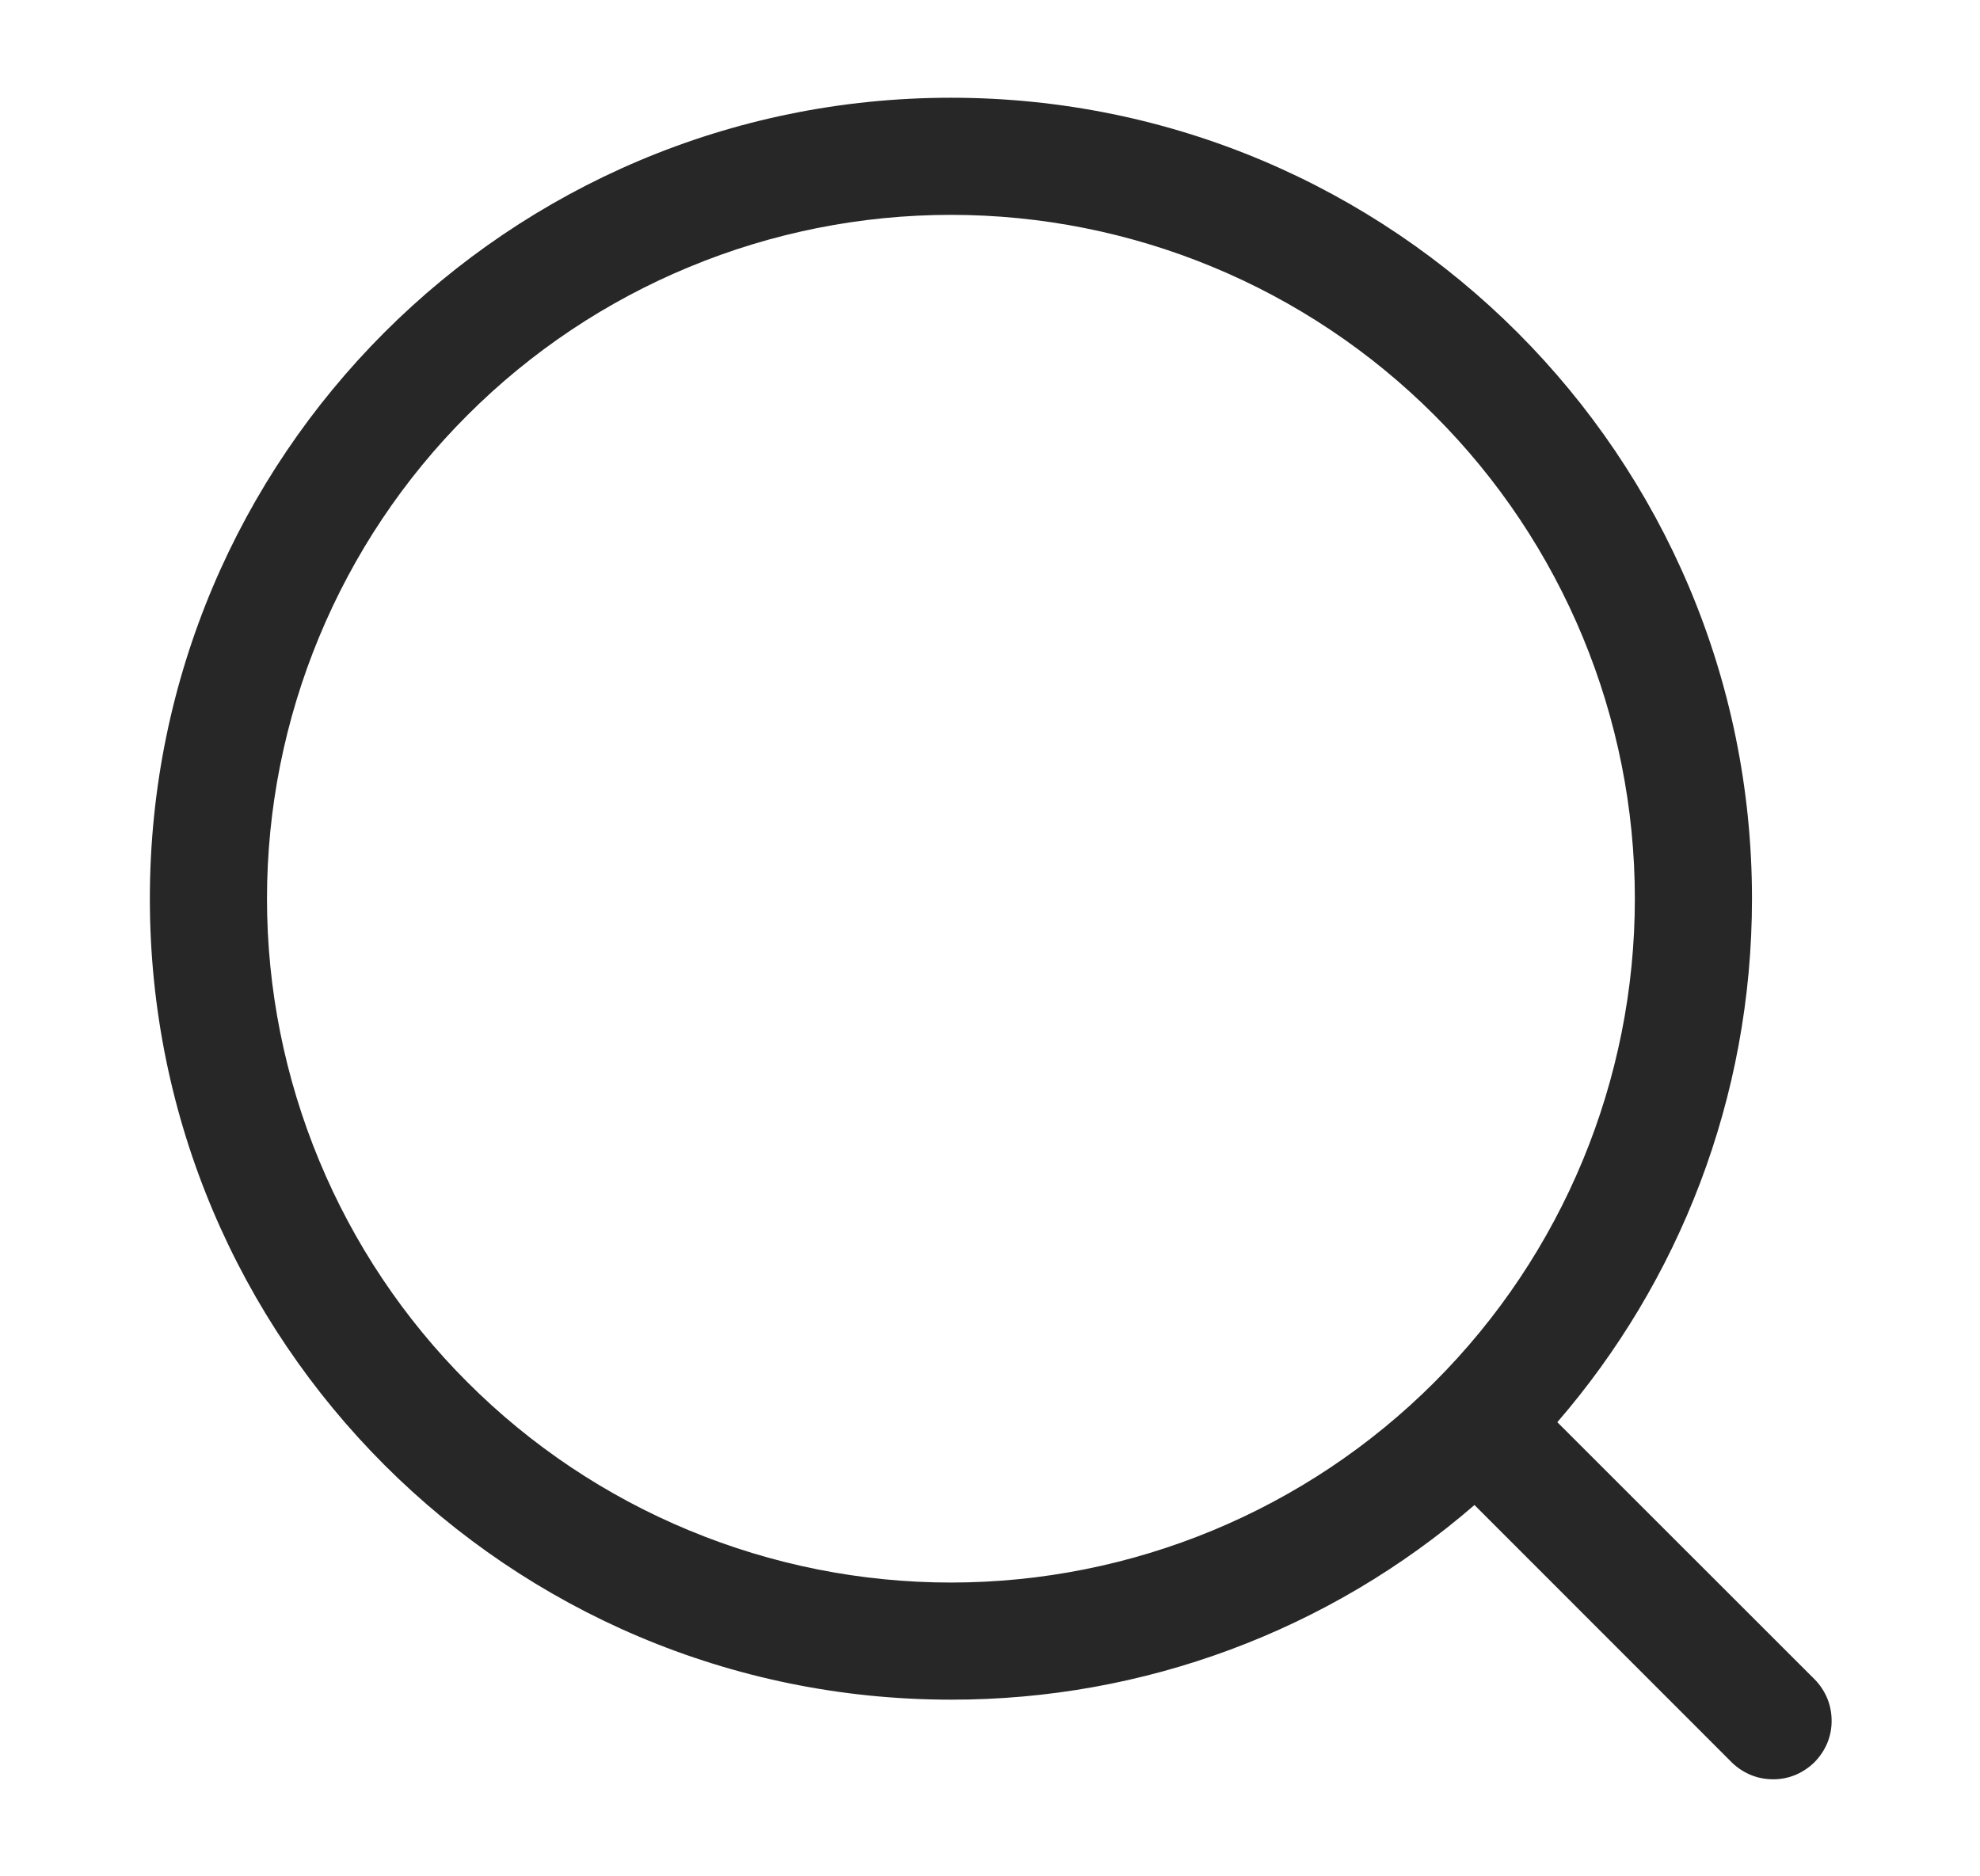
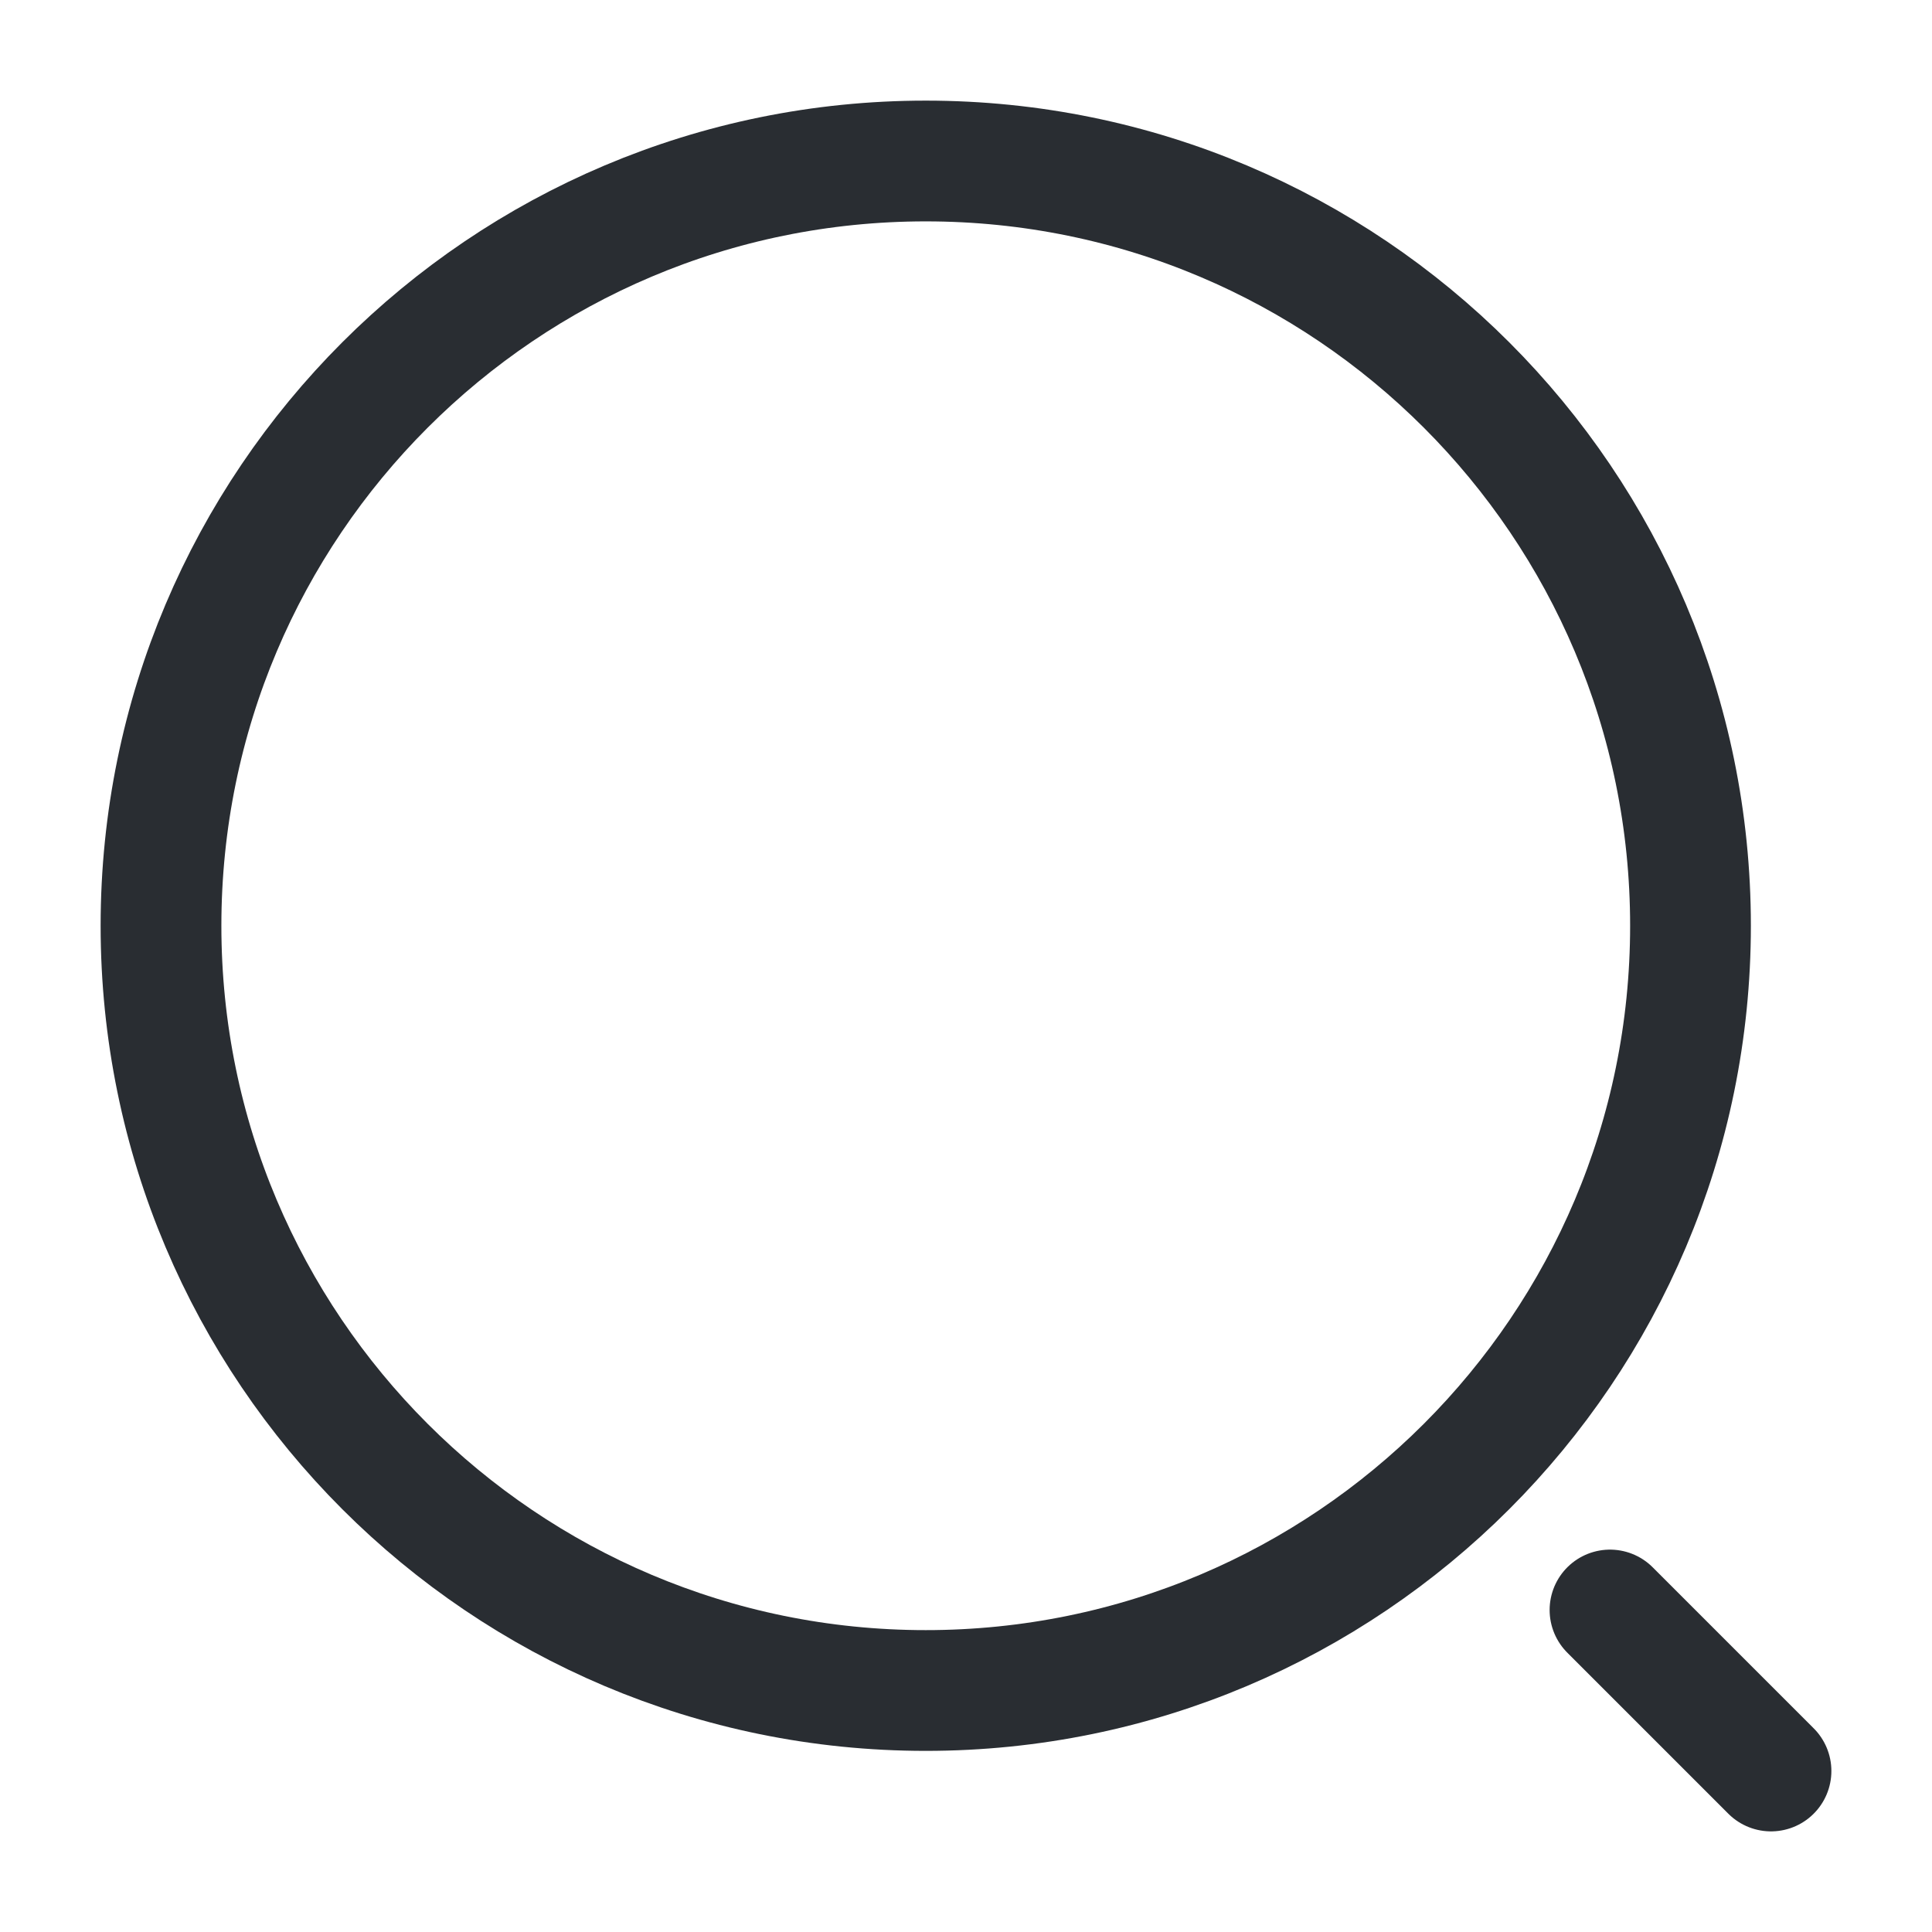
- <svg xmlns="http://www.w3.org/2000/svg" width="19" height="18" viewBox="0 0 19 18" fill="none">
-   <path fill-rule="evenodd" clip-rule="evenodd" d="M9.125 2.062C8.263 2.062 7.41 2.232 6.614 2.562C5.817 2.892 5.094 3.375 4.485 3.985C3.875 4.594 3.392 5.317 3.062 6.114C2.732 6.91 2.562 7.763 2.562 8.625C2.562 9.487 2.732 10.34 3.062 11.136C3.392 11.933 3.875 12.656 4.485 13.265C5.094 13.875 5.817 14.358 6.614 14.688C7.41 15.018 8.263 15.188 9.125 15.188C10.866 15.188 12.535 14.496 13.765 13.265C14.996 12.035 15.688 10.366 15.688 8.625C15.688 6.885 14.996 5.215 13.765 3.985C12.535 2.754 10.866 2.062 9.125 2.062ZM1.438 8.625C1.438 4.38 4.88 0.938 9.125 0.938C13.37 0.938 16.812 4.38 16.812 8.625C16.812 10.545 16.108 12.302 14.944 13.649L17.398 16.102C17.453 16.154 17.497 16.216 17.528 16.285C17.559 16.354 17.575 16.429 17.576 16.504C17.578 16.58 17.564 16.655 17.536 16.725C17.507 16.795 17.465 16.858 17.412 16.912C17.358 16.965 17.295 17.007 17.225 17.036C17.155 17.064 17.08 17.078 17.004 17.076C16.929 17.075 16.854 17.059 16.785 17.028C16.716 16.997 16.654 16.953 16.602 16.898L14.149 14.444C12.754 15.652 10.97 16.315 9.125 16.312C4.88 16.312 1.438 12.87 1.438 8.625Z" fill="#272727" />
+ <svg xmlns="http://www.w3.org/2000/svg" width="24" height="24" viewBox="0 0 24 24" fill="none">
+   <path d="M11.5 21C16.747 21 21 16.747 21 11.5C21 6.253 16.747 2 11.5 2C6.253 2 2 6.253 2 11.5C2 16.747 6.253 21 11.5 21Z" stroke="#292D32" stroke-width="1.5" stroke-linecap="round" stroke-linejoin="round" />
+   <path d="M22 22L20 20" stroke="#292D32" stroke-width="1.5" stroke-linecap="round" stroke-linejoin="round" />
</svg>
